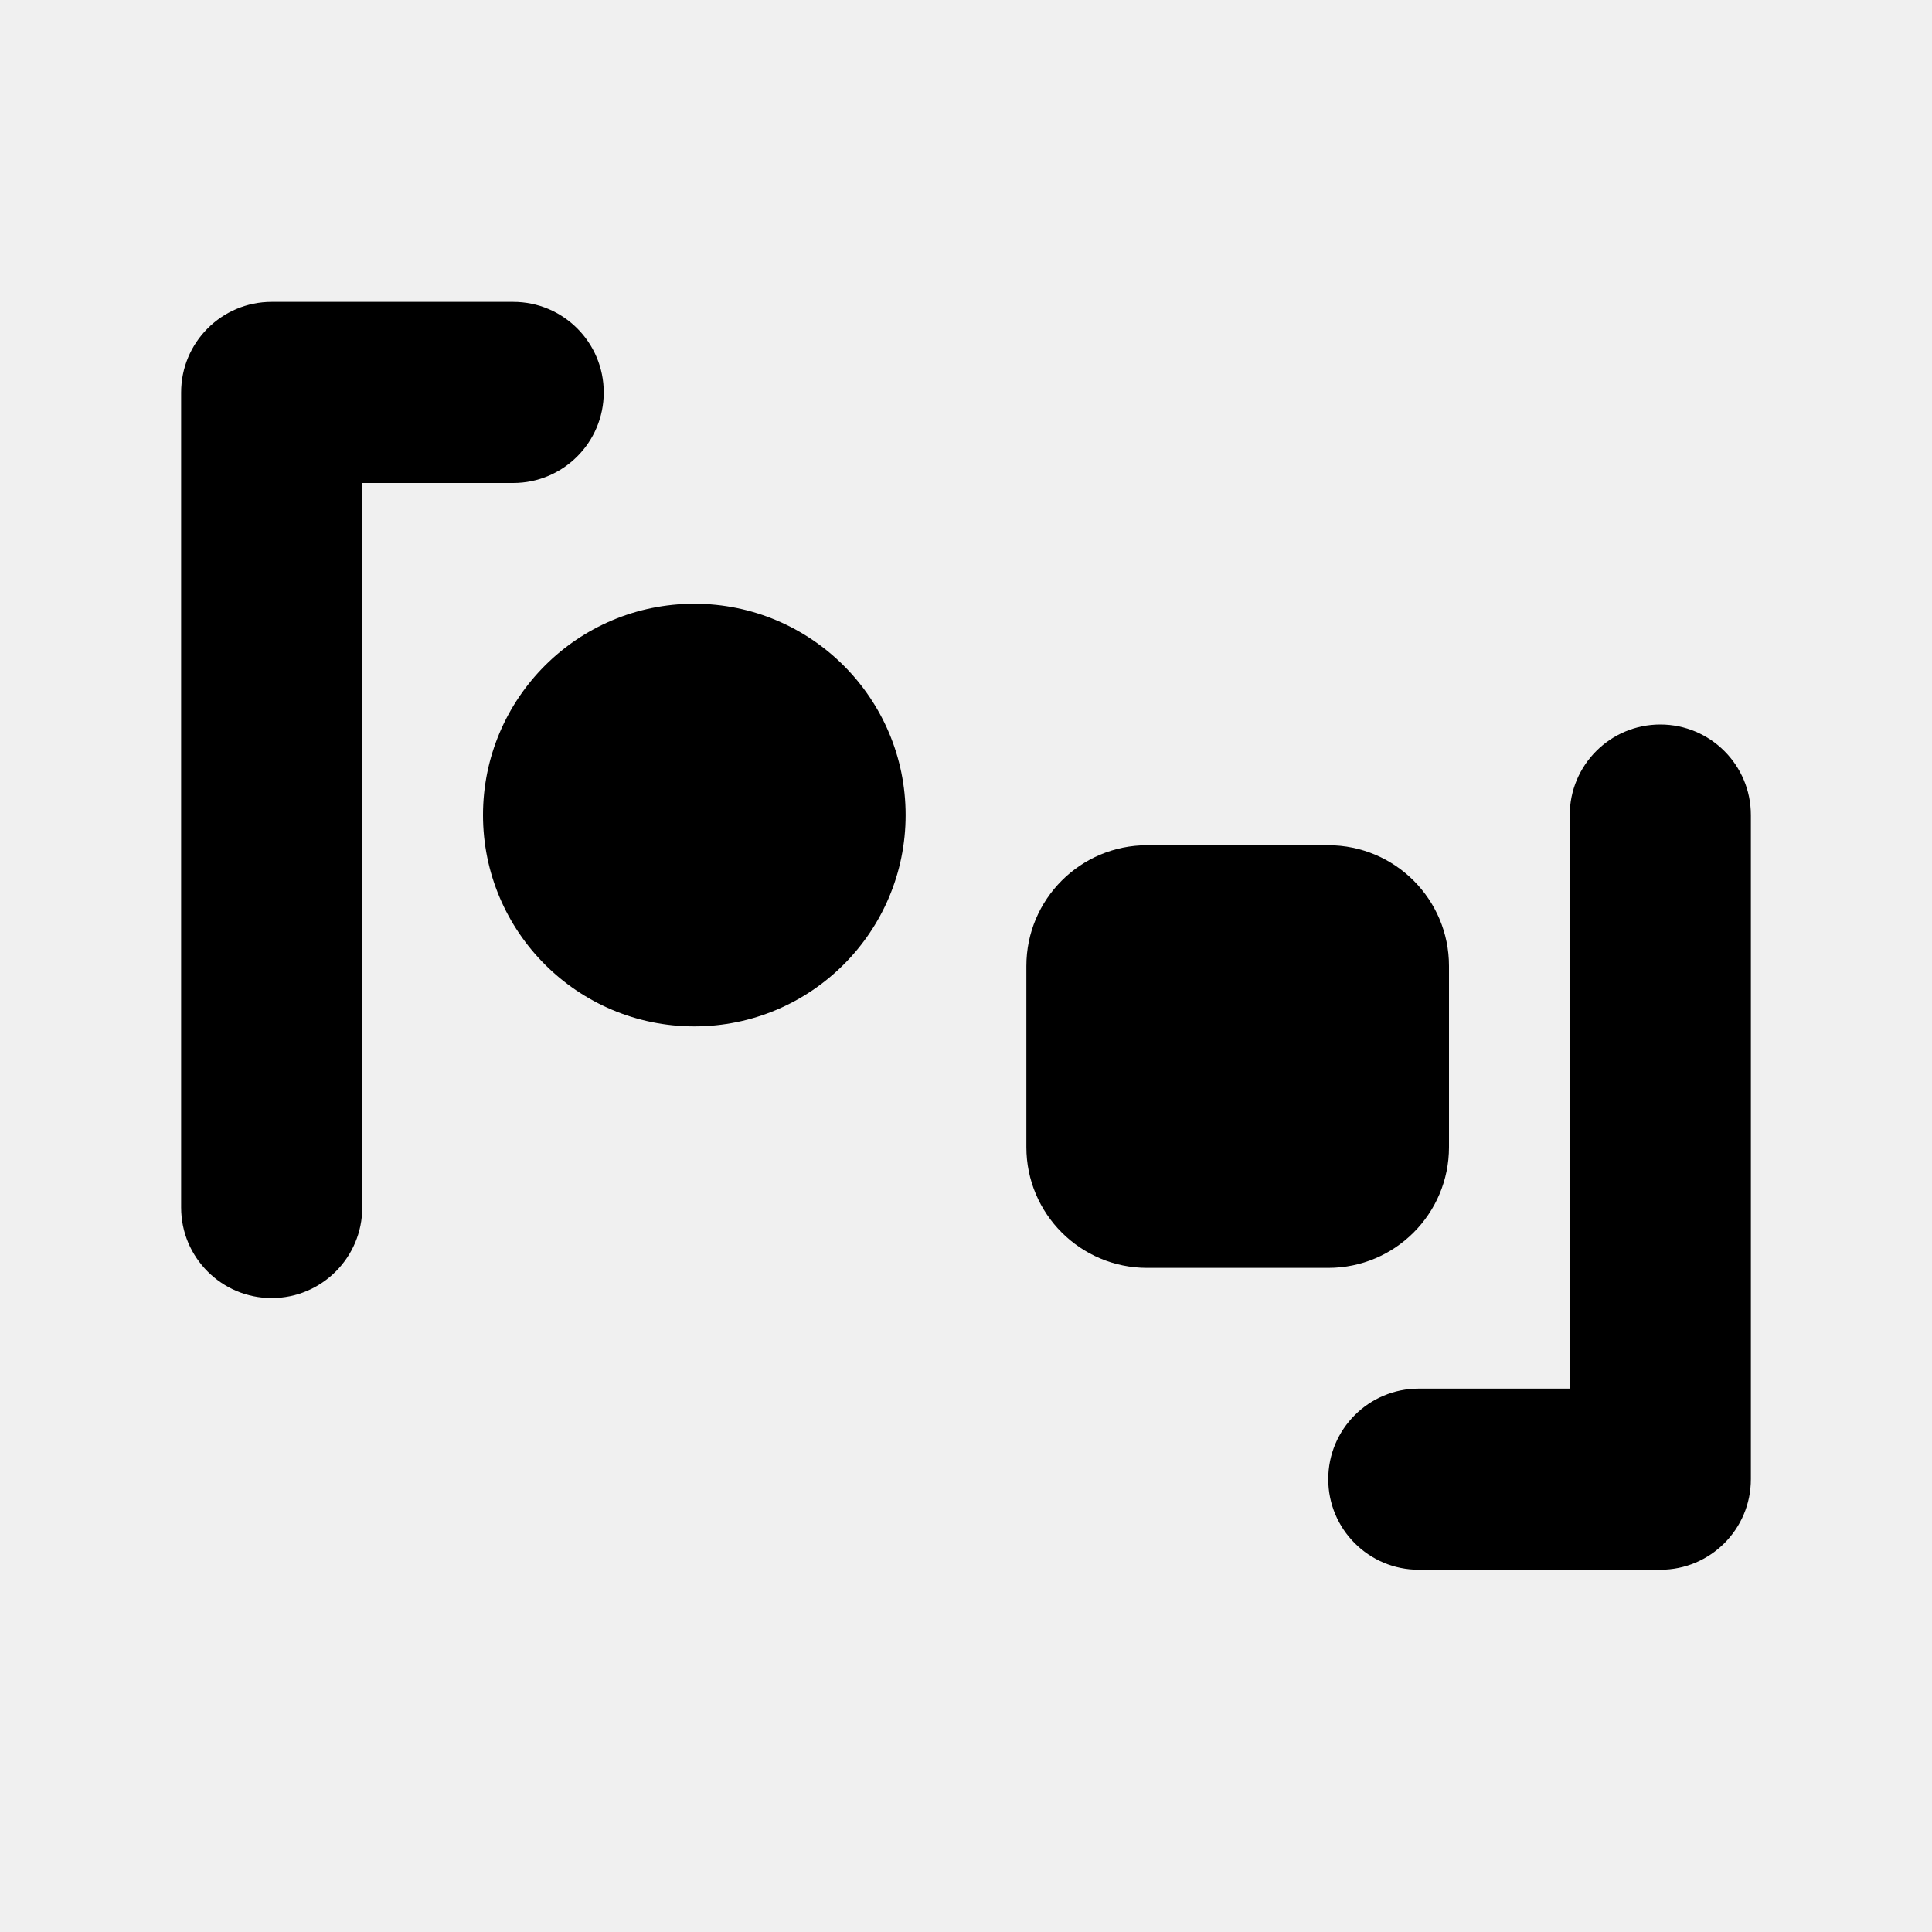
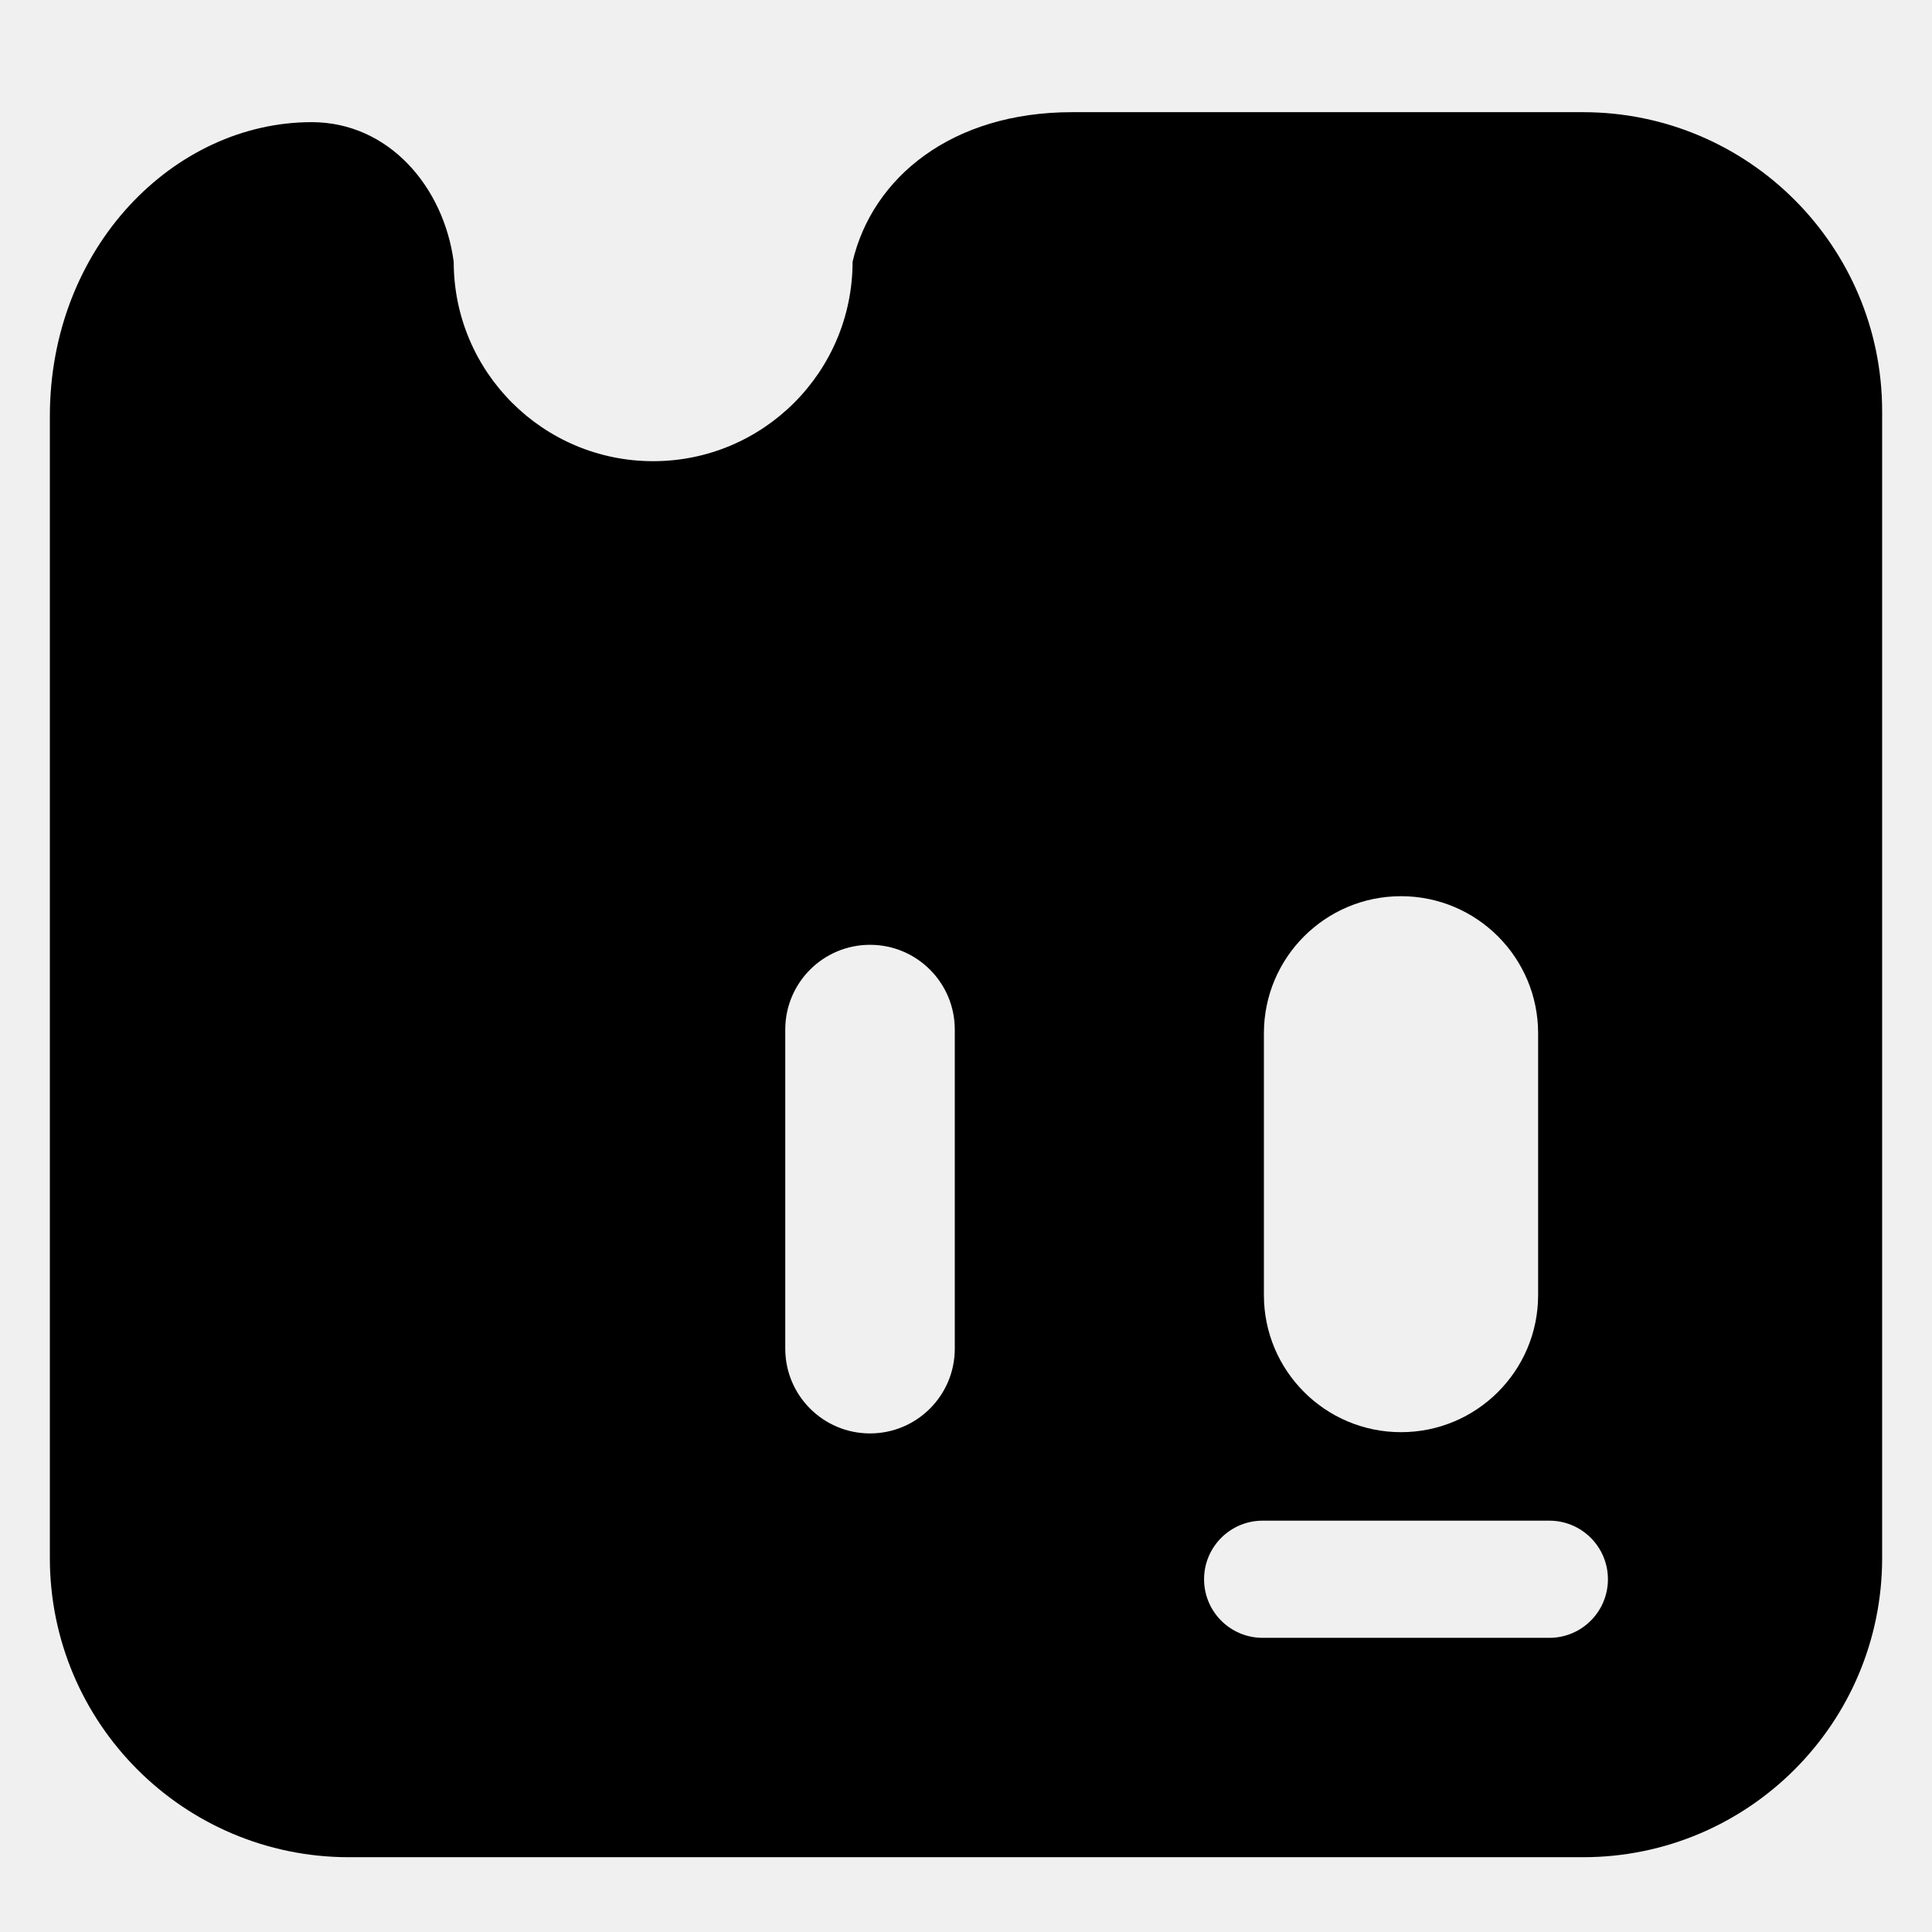
- <svg xmlns="http://www.w3.org/2000/svg" width="32" height="32" viewBox="0 0 32 32">
-   <path d="M4.5 5H8.5a1.5 1.5 0 0 1 0 3H6v12a1.5 1.5 0 0 1-3 0V6.5A1.5 1.5 0 0 1 4.5 5z" fill="#000" />
-   <path d="M27.5 26H23.5a1.5 1.5 0 0 1 0-3H26V13.5a1.5 1.5 0 0 1 3 0v11a1.5 1.5 0 0 1-1.5 1.5z" fill="#000" />
-   <circle cx="11.5" cy="13.5" r="3.5" fill="#000" />
-   <rect x="17" y="14" width="7" height="7" rx="2" fill="#000" />
+ <svg xmlns="http://www.w3.org/2000/svg" width="32" height="32" viewBox="240 213 775 775">
+   <defs>
+     <mask id="m" maskUnits="userSpaceOnUse" x="240" y="213" width="775" height="775">
+       <rect x="240" y="213" width="775" height="775" fill="#fff" />
+       <rect x="555" y="592" width="68" height="196" rx="34" fill="#000" />
+       <rect x="747" y="572.5" width="110" height="215" rx="55" fill="#000" />
+       <rect x="723" y="823" width="162" height="47" rx="23.5" fill="#000" />
+     </mask>
+   </defs>
+   <path d="M260,380 C260,312 310,262 365,262 C396,262 418,288 422,318 A80,80 0 0 0 582,318 C590,284 622,258 670,258 L875,258 A120,120 0 0 1 995,378 L995,838 A120,120 0 0 1 875,958 L380,958 A120,120 0 0 1 260,838 Z" fill="#000" mask="url(#m)" />
</svg>
